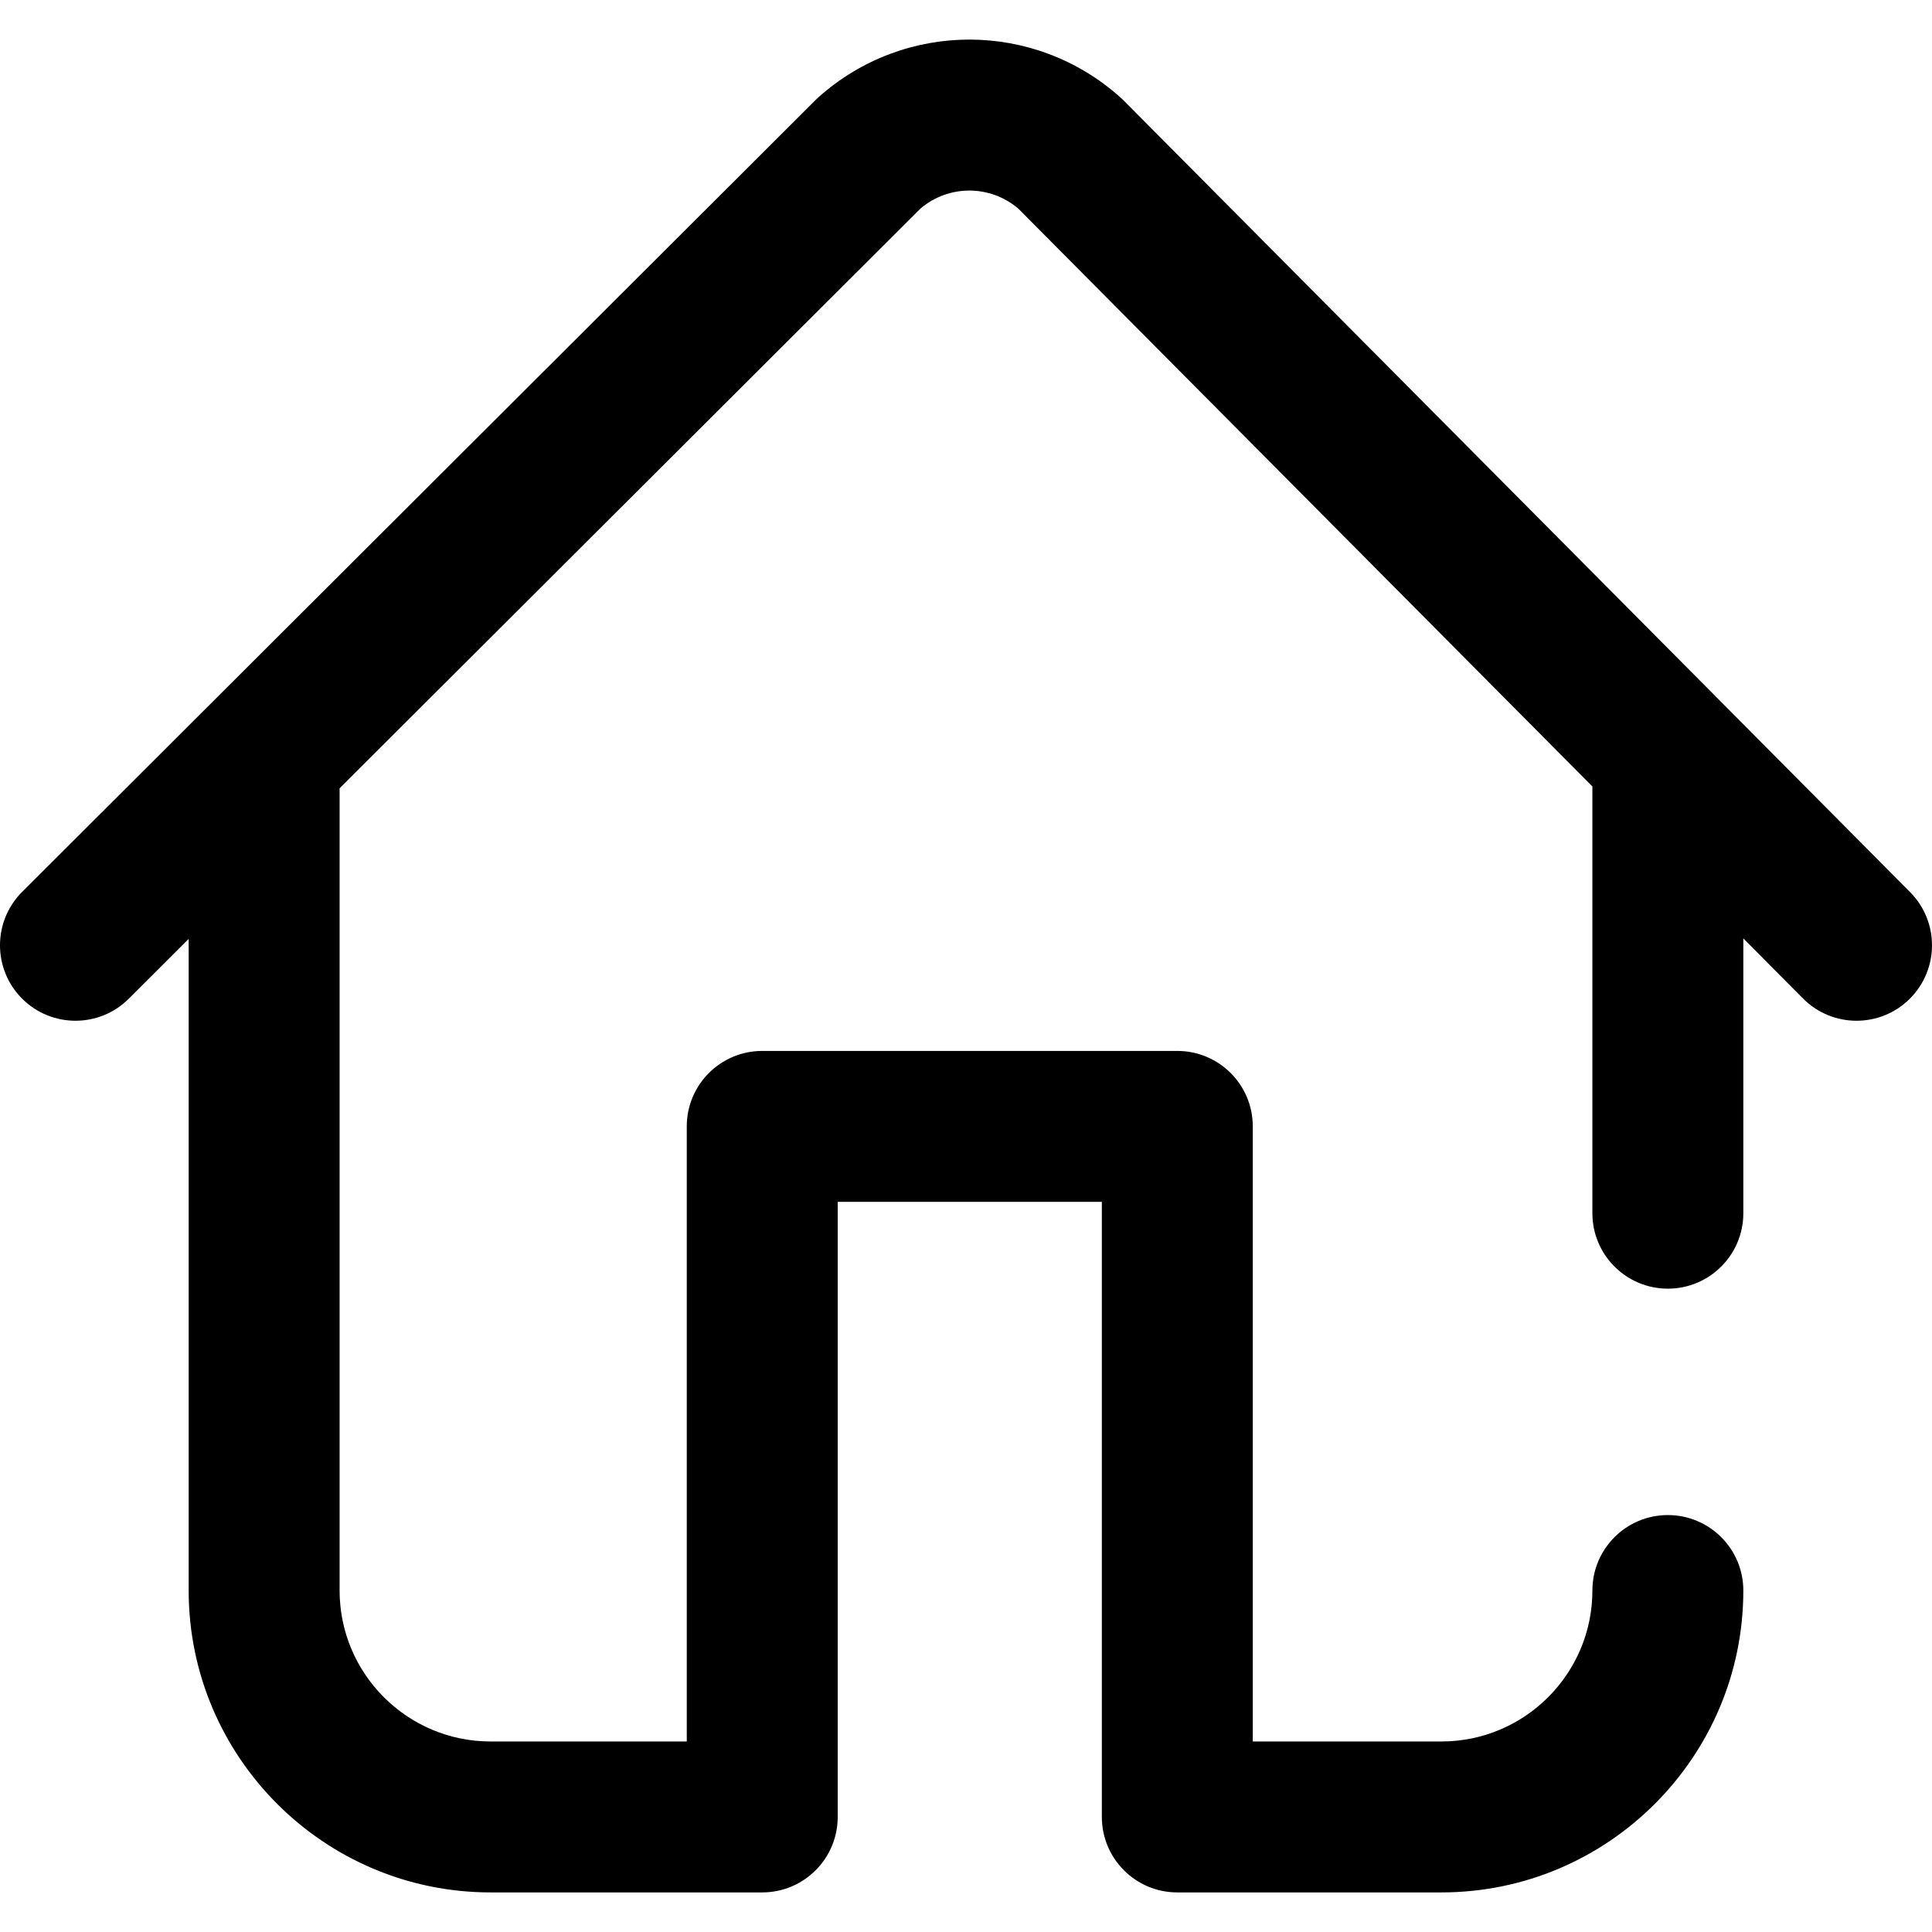
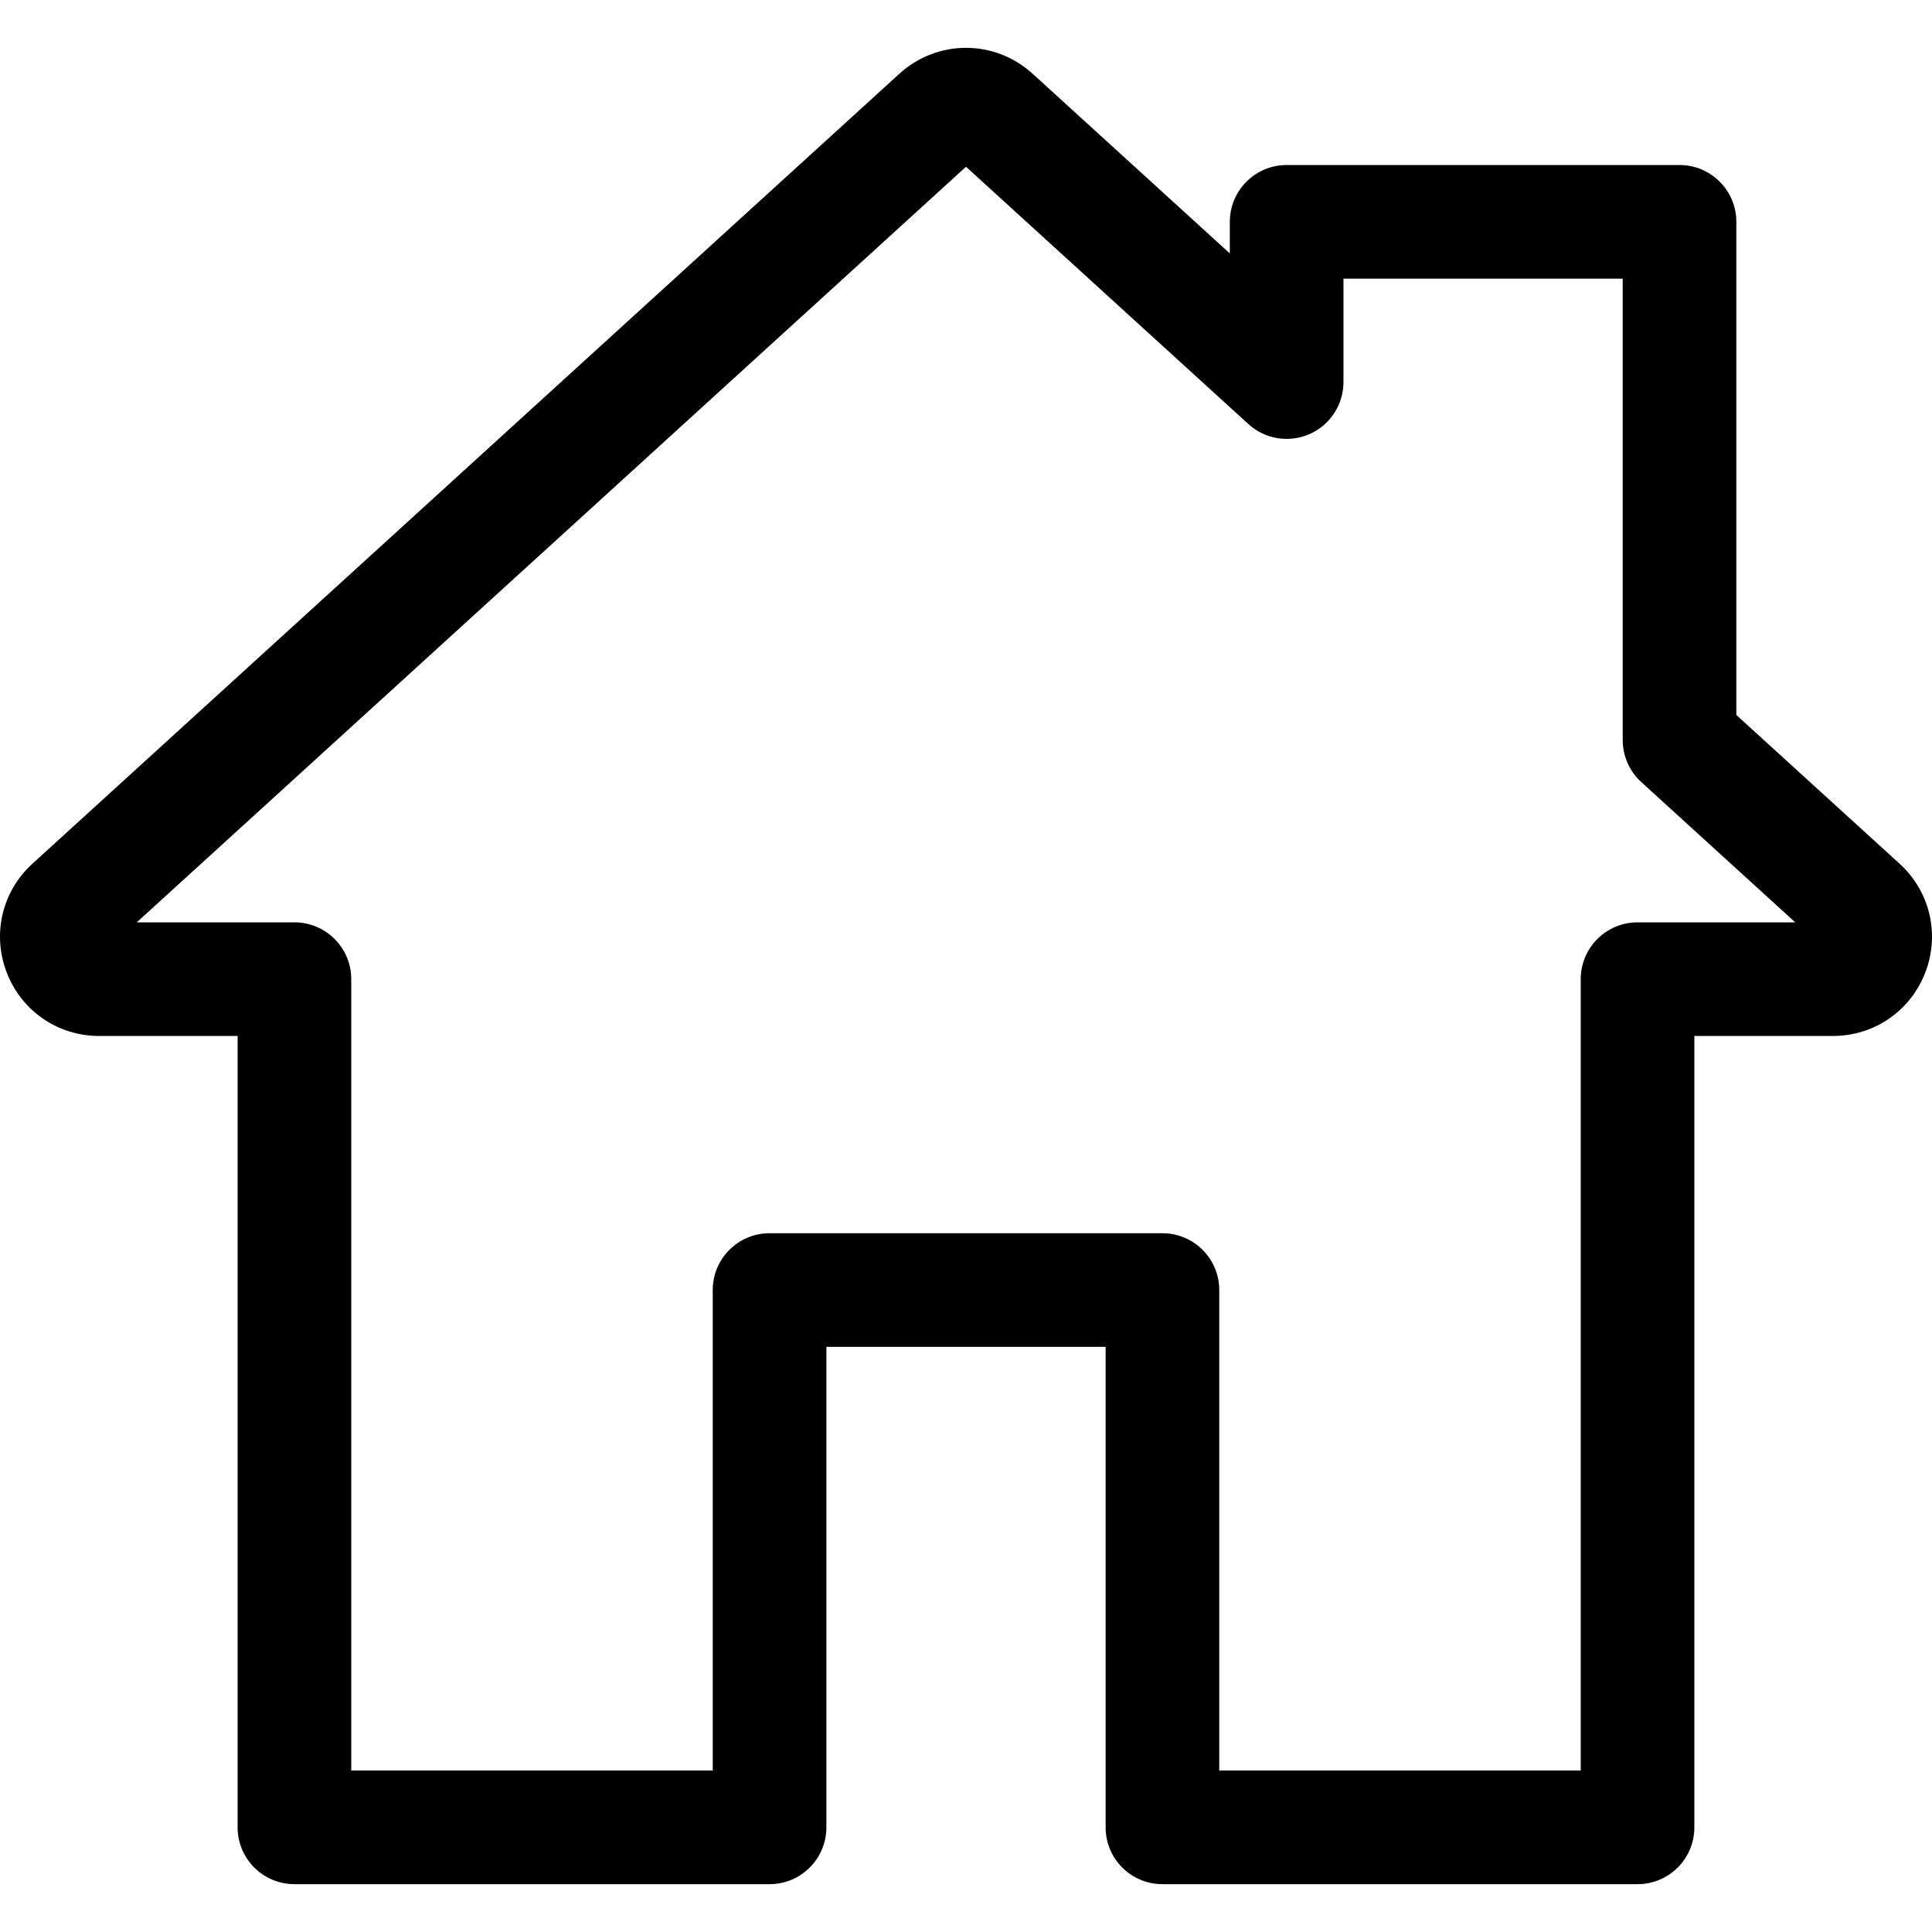
- <svg xmlns="http://www.w3.org/2000/svg" version="1.1" id="Capa_1" x="0px" y="0px" viewBox="0 0 512 512" style="enable-background:new 0 0 20 20;" xml:space="preserve" width="20px">
+ <svg xmlns="http://www.w3.org/2000/svg" version="1.1" id="Capa_1" x="0px" y="0px" viewBox="0 0 512 512" style="enable-background:new 0 0 512 512;" xml:space="preserve">
  <g>
    <g>
-       <path d="M506.188,236.413L297.798,26.65c-0.267-0.27-0.544-0.532-0.826-0.786c-22.755-20.431-57.14-20.504-79.982-0.169    c-0.284,0.253-0.56,0.514-0.829,0.782L5.872,236.352c-7.818,7.804-7.831,20.467-0.028,28.285    c7.804,7.818,20.467,7.83,28.284,0.028L50,248.824v172.684c0,44.112,35.888,80,80,80h72c11.046,0,20-8.954,20-20v-163h70v163    c0,11.046,8.954,20,20,20h70c44.112,0,80-35.888,80-80c0-11.046-8.954-20-20-20c-11.046,0-20,8.954-20,20    c0,22.056-17.944,40-40,40h-50v-163c0-11.046-8.954-20-20-20H202c-11.046,0-20,8.954-20,20v163h-52c-22.056,0-40-17.944-40-40    v-212c0-0.2-0.003-0.399-0.009-0.597L243.946,55.26c7.493-6.363,18.483-6.339,25.947,0.055L422,208.425v113.083    c0,11.046,8.954,20,20,20c11.046,0,20-8.954,20-20v-72.82l15.812,15.917c3.909,3.935,9.047,5.904,14.188,5.904    c5.097,0,10.195-1.937,14.096-5.812C513.932,256.912,513.974,244.249,506.188,236.413z" />
+       <path d="M503.401,228.884l-43.253-39.411V58.79c0-8.315-6.741-15.057-15.057-15.057H340.976c-8.315,0-15.057,6.741-15.057,15.057    v8.374l-52.236-47.597c-10.083-9.189-25.288-9.188-35.367-0.001L8.598,228.885c-8.076,7.36-10.745,18.7-6.799,28.889    c3.947,10.189,13.557,16.772,24.484,16.772h36.689v209.721c0,8.315,6.741,15.057,15.057,15.057h125.913    c8.315,0,15.057-6.741,15.057-15.057V356.931H293v127.337c0,8.315,6.741,15.057,15.057,15.057h125.908    c8.315,0,15.057-6.741,15.056-15.057V274.547h36.697c10.926,0,20.537-6.584,24.484-16.772    C514.147,247.585,511.479,236.245,503.401,228.884z M433.965,244.433c-8.315,0-15.057,6.741-15.057,15.057v209.721h-95.793    V341.874c0-8.315-6.742-15.057-15.057-15.057H203.942c-8.315,0-15.057,6.741-15.057,15.057v127.337h-95.8V259.49    c0-8.315-6.741-15.057-15.057-15.057H36.245l219.756-200.24l74.836,68.191c4.408,4.016,10.771,5.051,16.224,2.644    c5.454-2.41,8.973-7.812,8.973-13.774V73.847h74.002v122.276c0,4.237,1.784,8.276,4.916,11.13l40.803,37.18H433.965z" />
    </g>
  </g>
  <g>
</g>
  <g>
</g>
  <g>
</g>
  <g>
</g>
  <g>
</g>
  <g>
</g>
  <g>
</g>
  <g>
</g>
  <g>
</g>
  <g>
</g>
  <g>
</g>
  <g>
</g>
  <g>
</g>
  <g>
</g>
  <g>
</g>
</svg>
